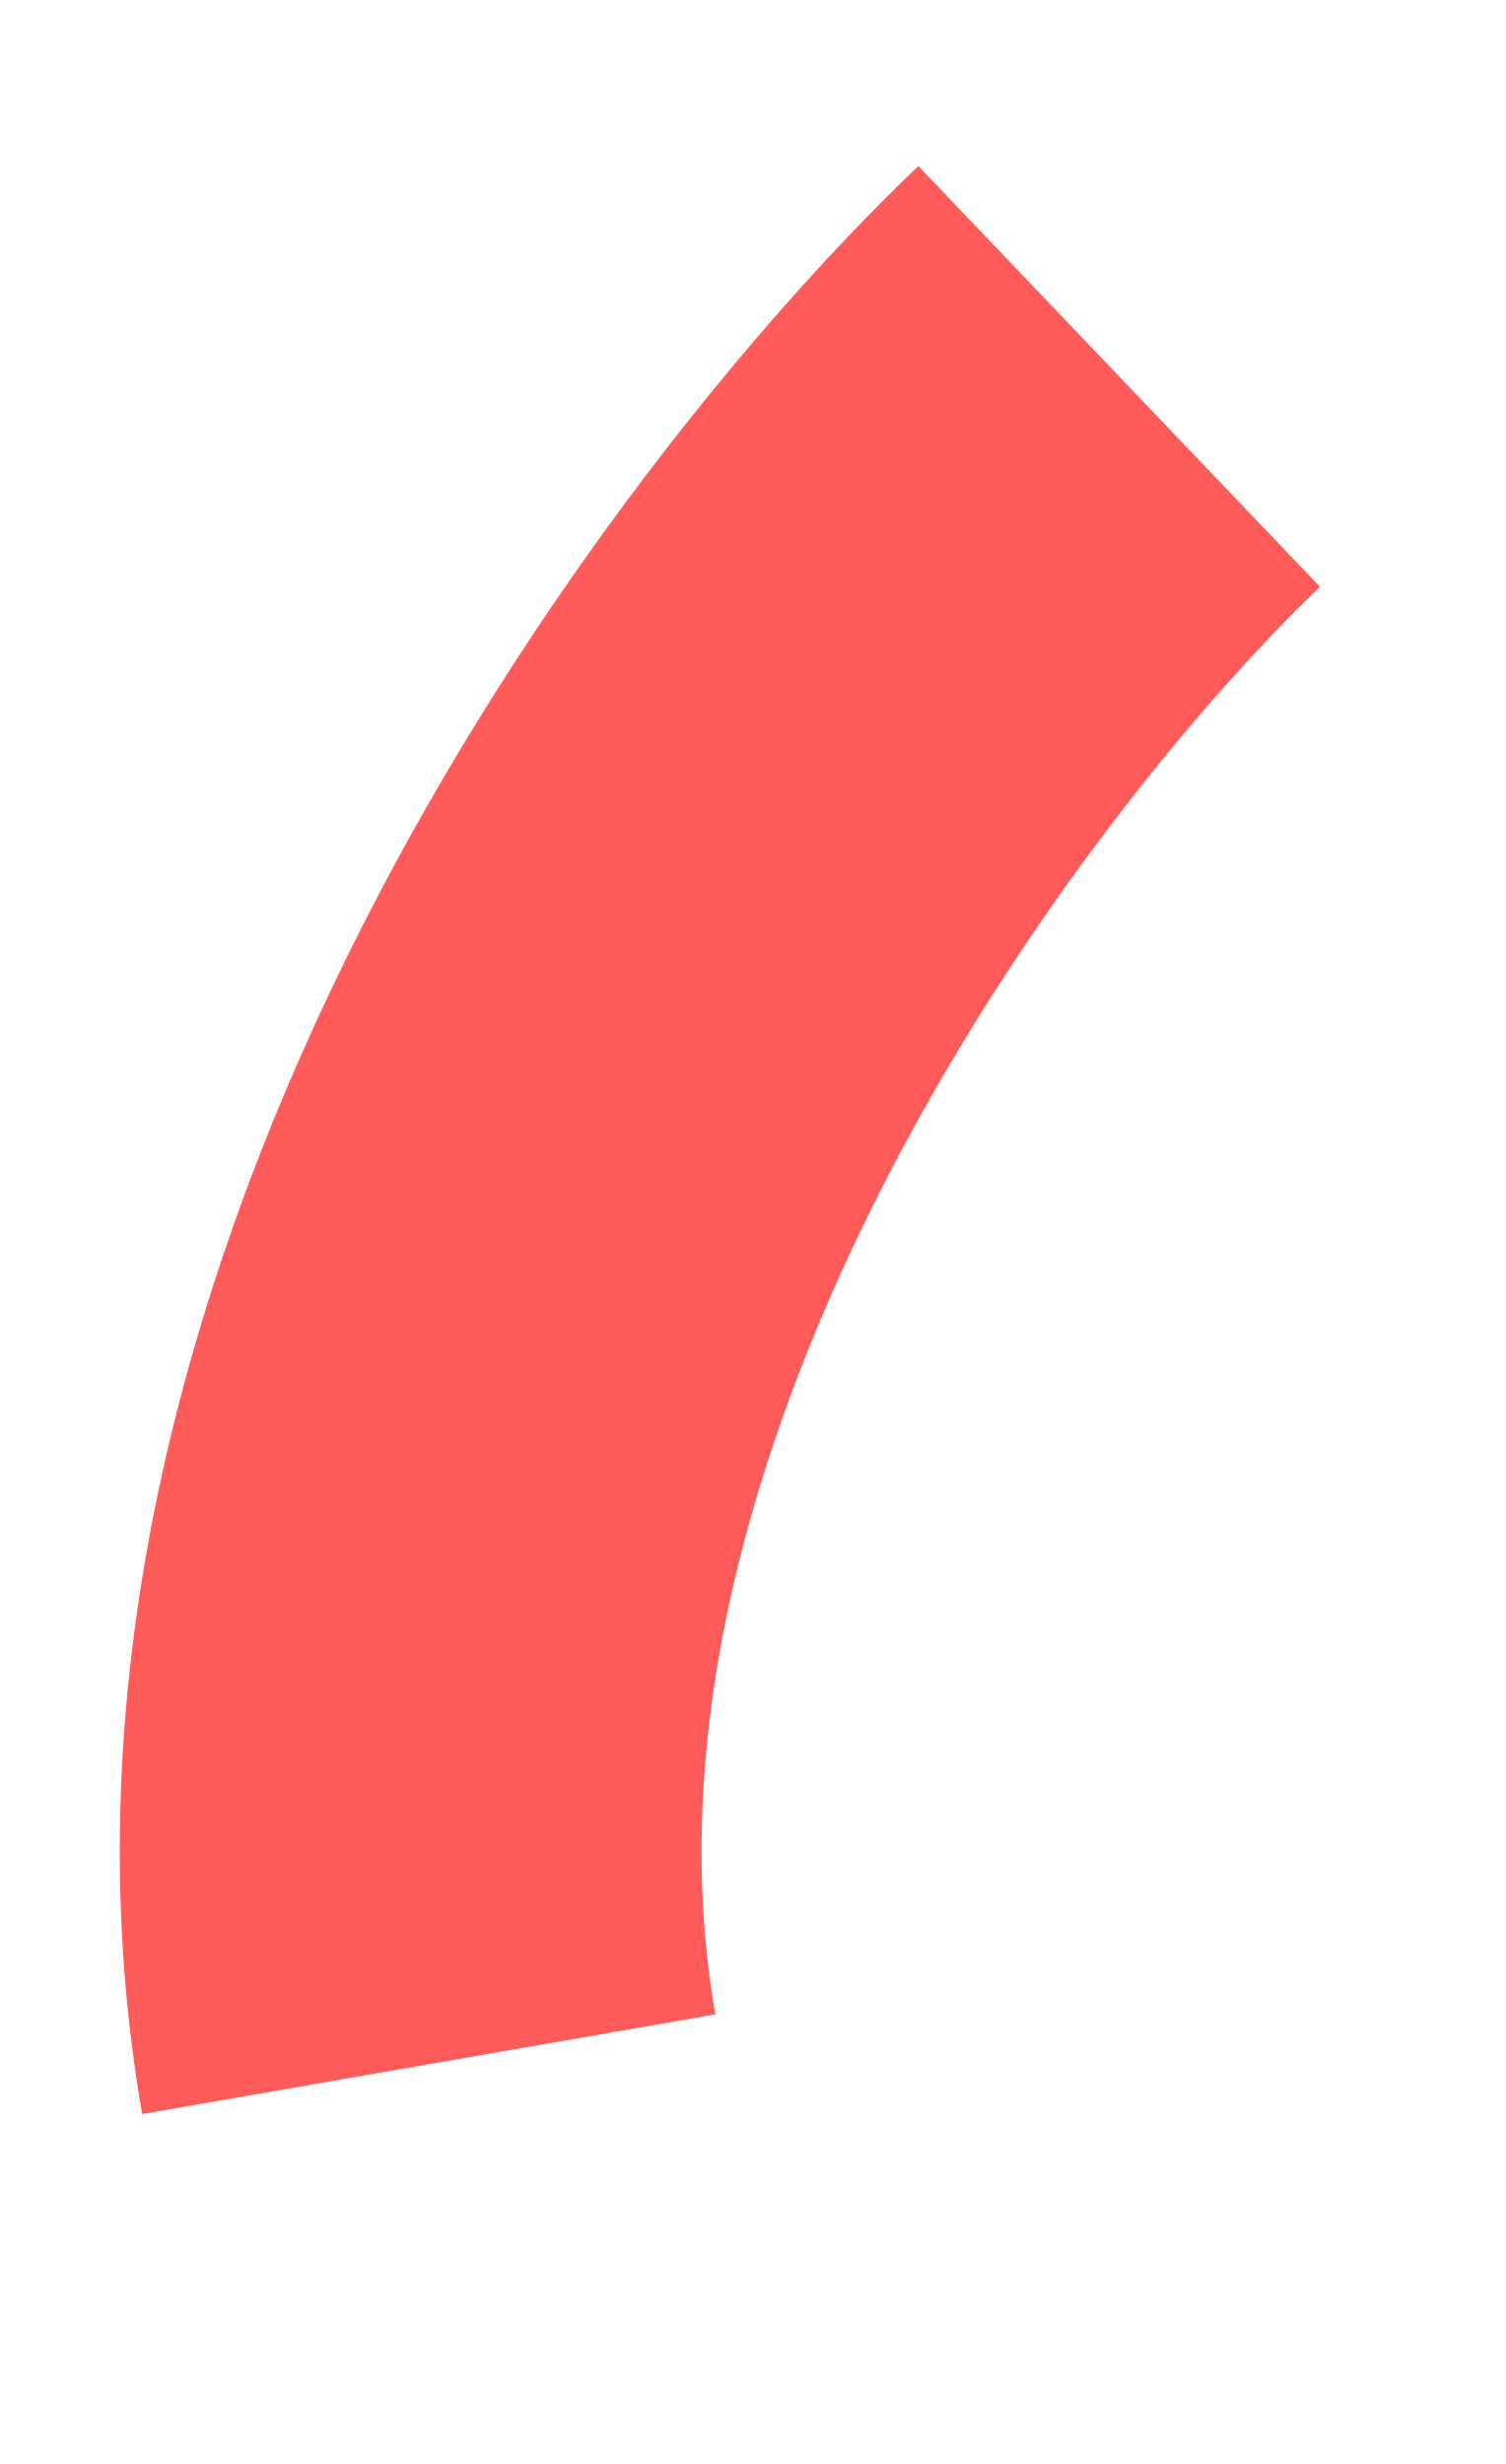
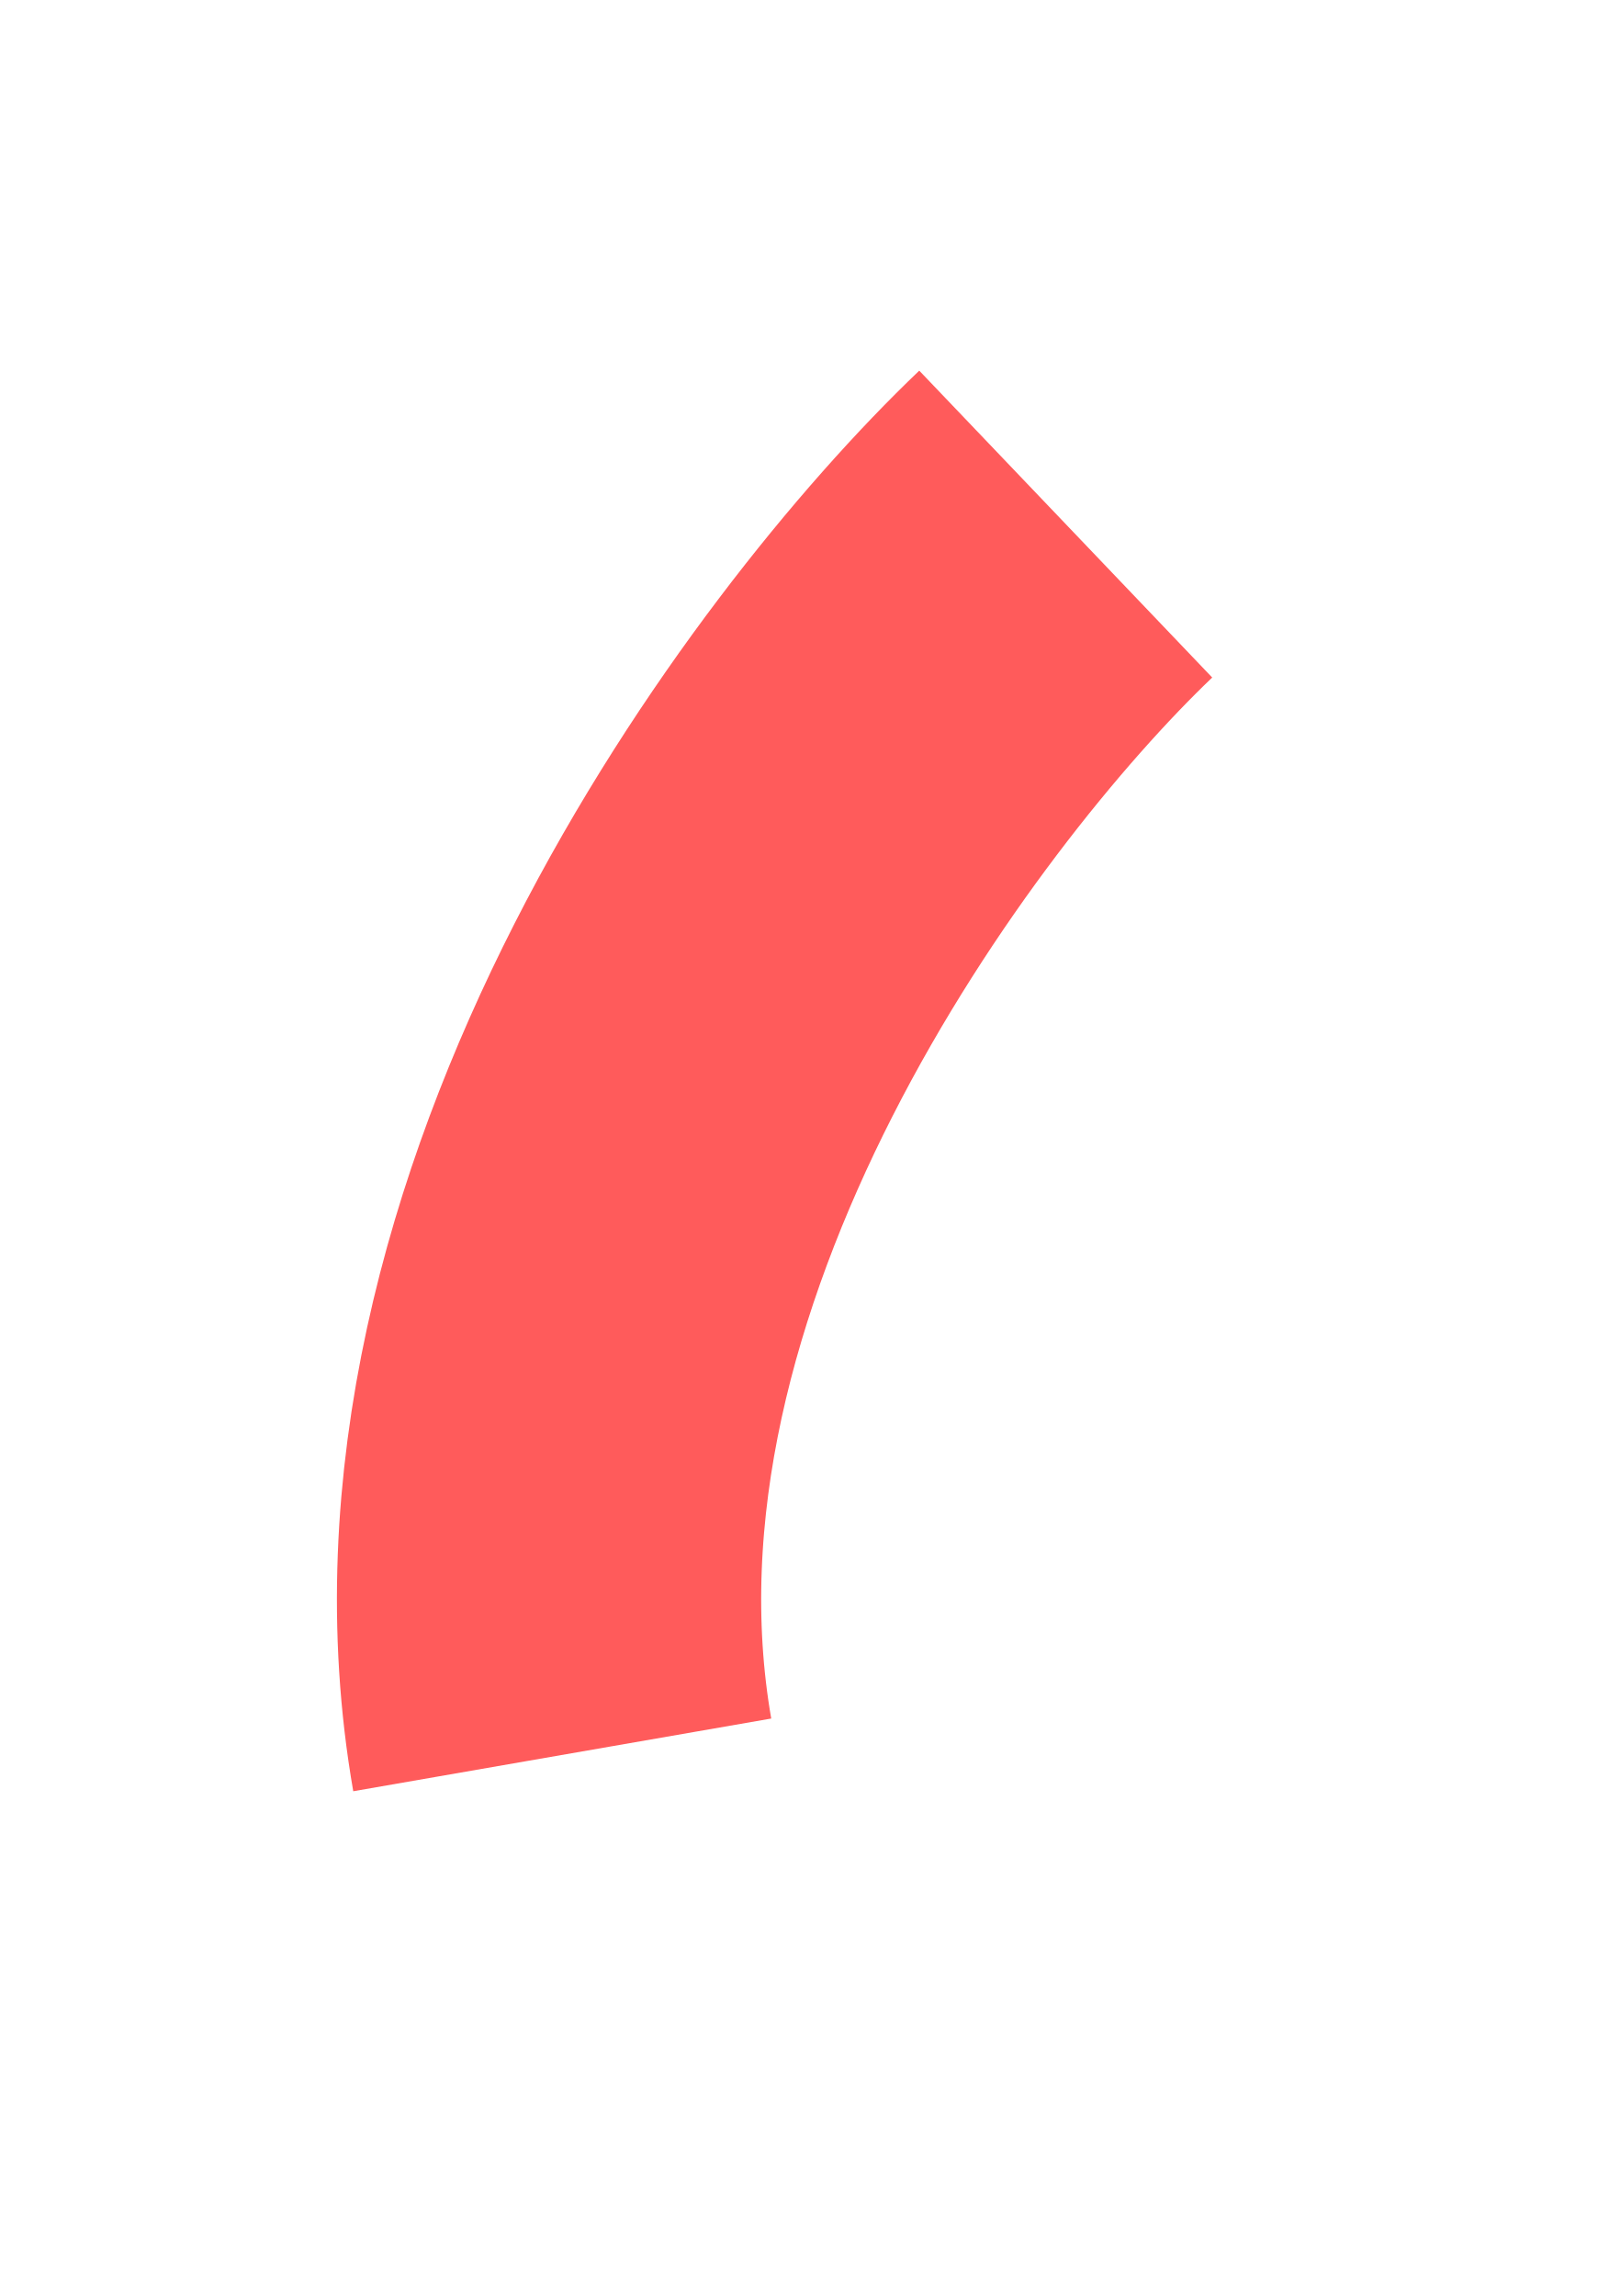
- <svg xmlns="http://www.w3.org/2000/svg" width="44" height="72" viewBox="958 264 44 72" fill="none">
+ <svg xmlns="http://www.w3.org/2000/svg" width="64" height="92" viewBox="948 254 64 92" fill="none">
  <path d="M990.704 275C982.485 282.846 966.942 303.694 970.529 324.318" stroke-width="17" stroke="#FF5B5B" />
</svg>
